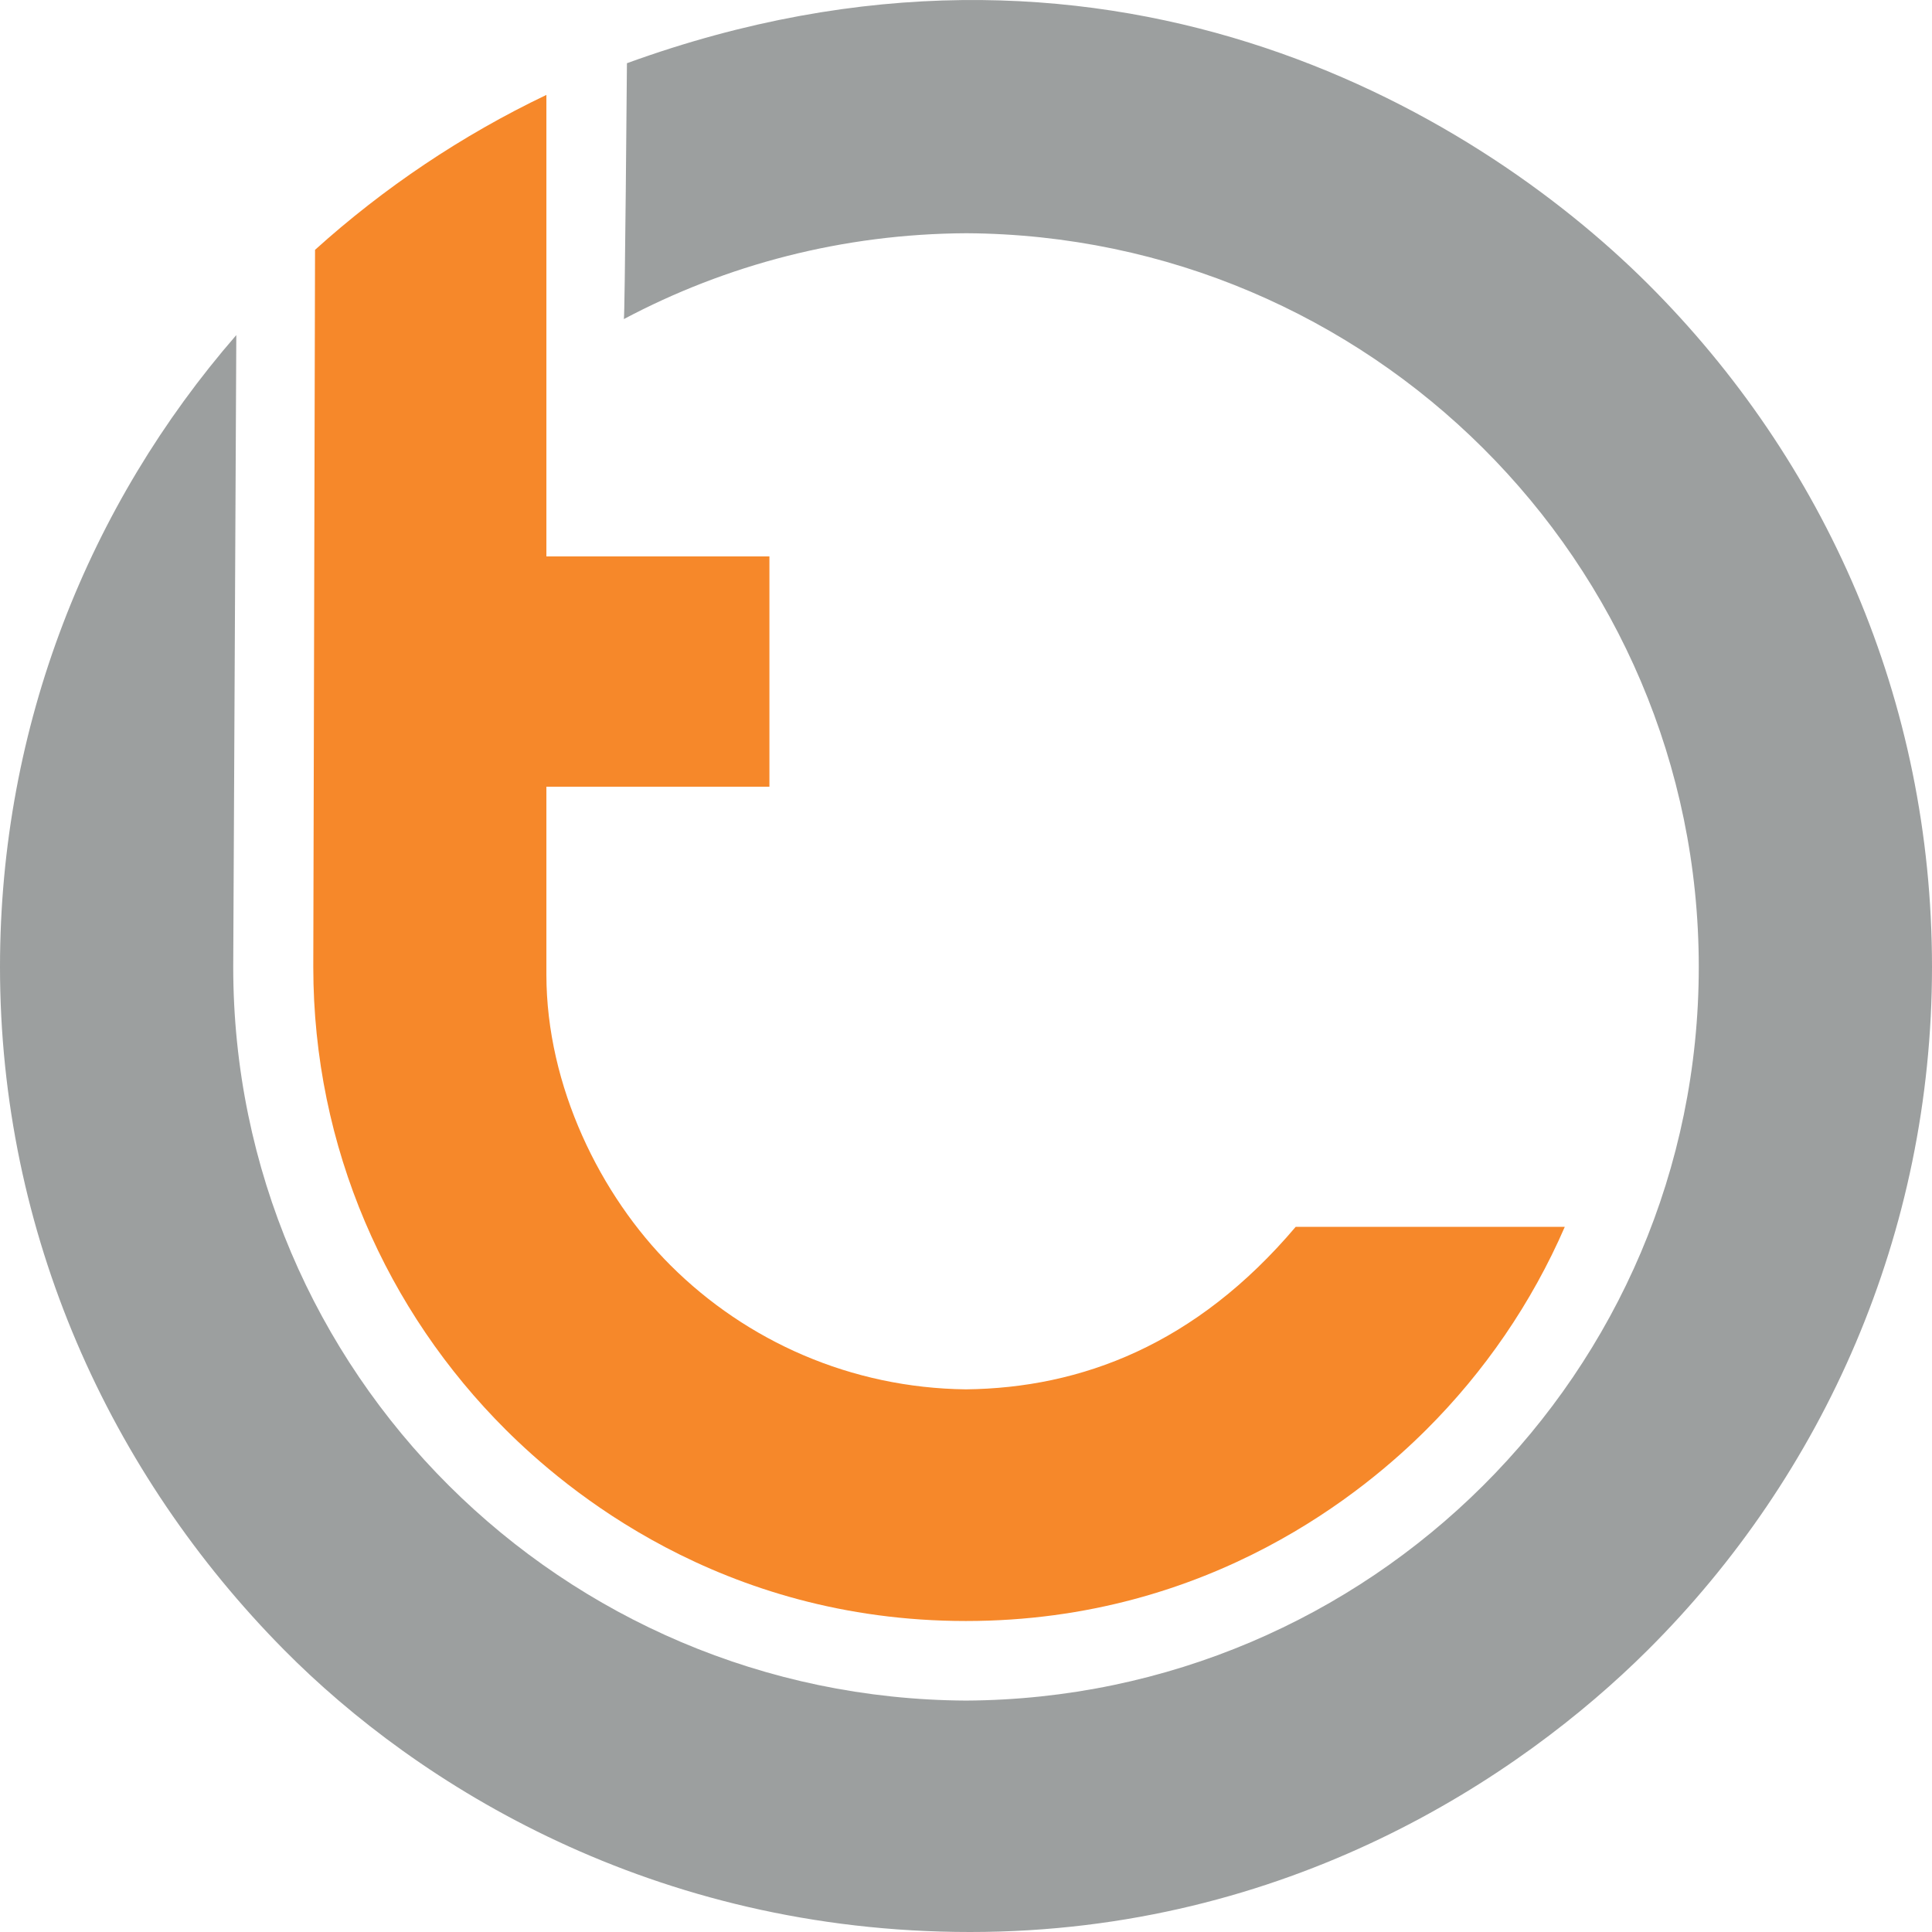
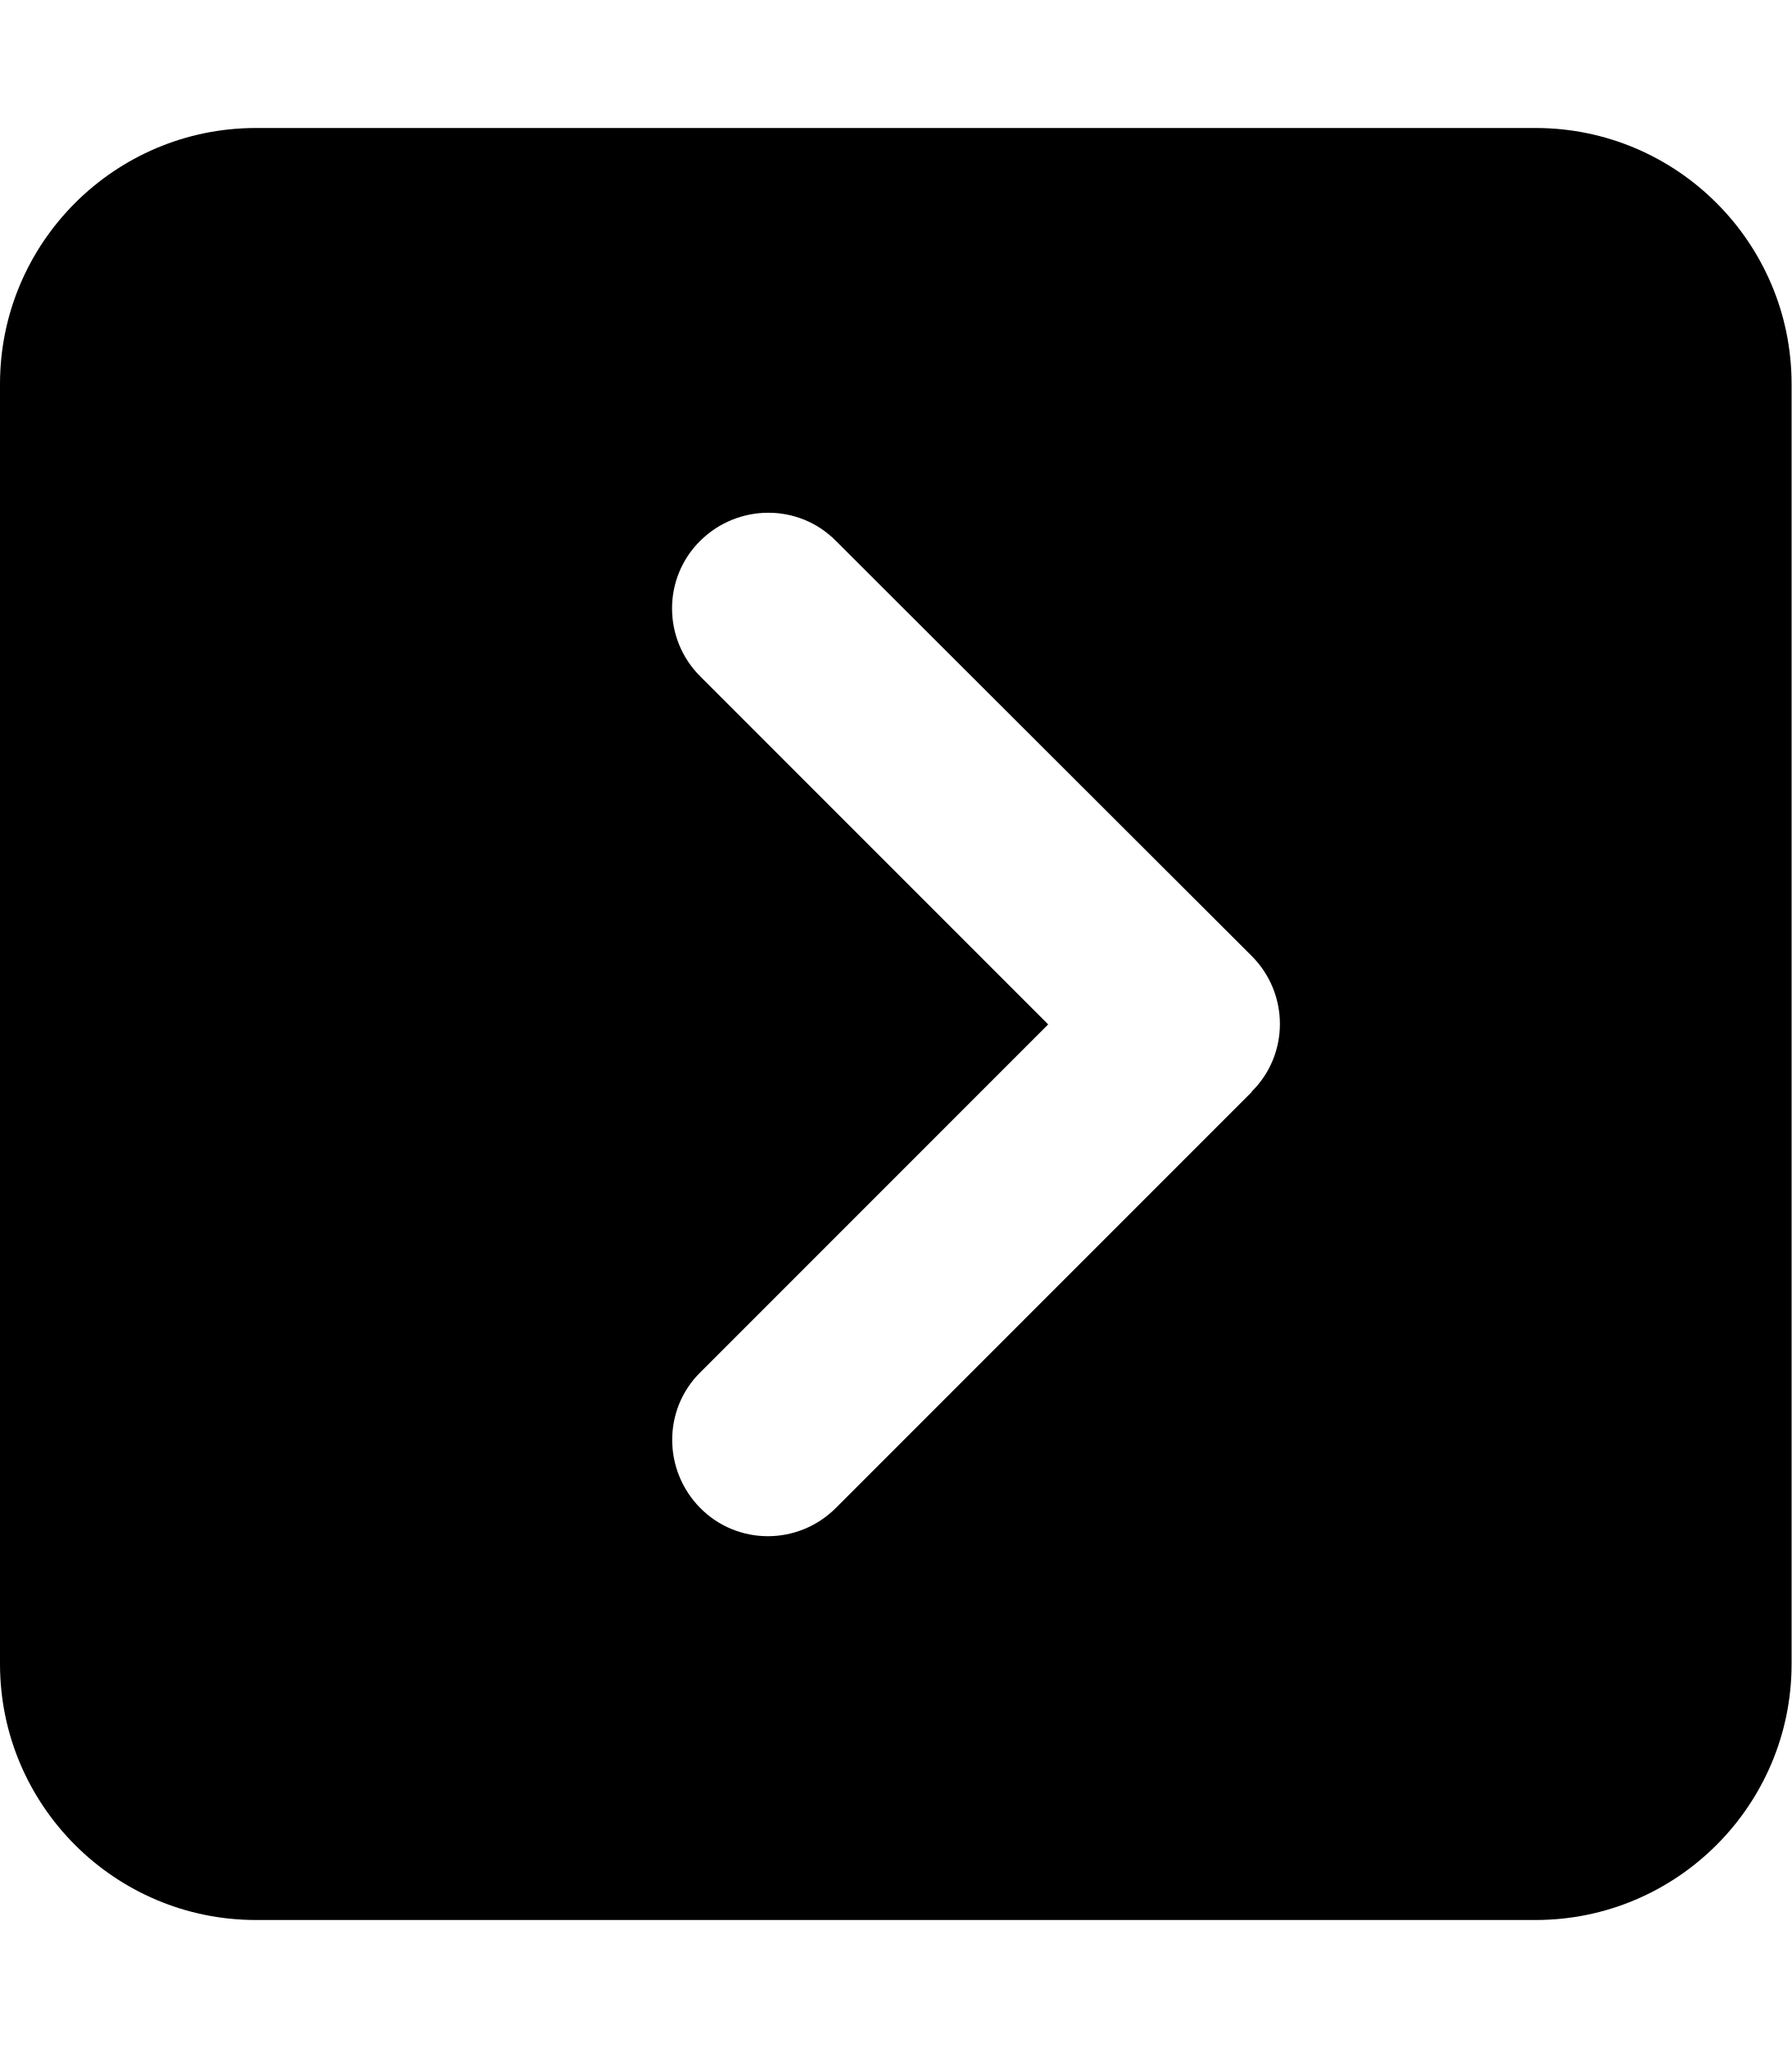
- <svg xmlns="http://www.w3.org/2000/svg" width="32" height="32" viewBox="0 0 32 32" version="1.1" xml:space="preserve" style="fill-rule:evenodd;clip-rule:evenodd;stroke-linejoin:round;stroke-miterlimit:1.414;">
-   <g>
-     <path d="M10.384,1.047c0,0 -0.034,4.229 -0.051,4.238c1.693,-0.899 3.624,-1.412 5.674,-1.422c3.341,0.02 6.363,1.376 8.555,3.558c2.209,2.199 3.575,5.238 3.575,8.594c0,3.356 -1.366,6.395 -3.575,8.594c-2.194,2.184 -5.219,3.54 -8.562,3.558c-3.343,-0.018 -6.368,-1.374 -8.562,-3.558c-2.209,-2.199 -3.575,-5.238 -3.575,-8.594c0,-0.067 0.051,-10.465 0.051,-10.465c-2.439,2.806 -3.914,6.464 -3.914,10.465c0,4.418 1.82,8.397 4.707,11.314c2.212,2.235 6.104,4.671 11.362,4.671c5.258,0 9.103,-2.559 11.224,-4.671c2.908,-2.896 4.707,-6.896 4.707,-11.314c0,-4.418 -1.774,-8.389 -4.707,-11.314c-2.938,-2.929 -9.048,-6.51 -16.909,-3.654Z" style="fill:#9c9f9f;fill-rule:nonzero;" />
-     <path d="M25.918,20.32l-4.457,0c-1.653,1.953 -3.552,2.67 -5.461,2.692c-1.909,-0.022 -3.635,-0.8 -4.889,-2.049c-1.165,-1.16 -2.061,-2.973 -2.061,-4.82c0,-0.82 0,-3.113 0,-3.113l3.694,0l0,-3.814l-3.694,0l0,-7.644c-1.402,0.67 -2.691,1.537 -3.832,2.566c0,0 -0.029,11.802 -0.029,11.877c0,2.994 1.219,5.705 3.19,7.668c0.968,0.964 3.54,3.166 7.62,3.166c4.08,0 6.654,-2.202 7.622,-3.166c0.964,-0.96 1.748,-2.099 2.297,-3.363Z" style="fill:#f6882a;fill-rule:nonzero;" />
-   </g>
+ <svg xmlns="http://www.w3.org/2000/svg" height="16" width="14" viewBox="0 0 448 512">
+   <path d="M448 96c0-35.3-28.7-64-64-64L64 32C28.7 32 0 60.7 0 96L0 416c0 35.3 28.7 64 64 64l320 0c35.3 0 64-28.7 64-64l0-320zM313 273L209 377c-9.4 9.4-24.6 9.4-33.9 0s-9.4-24.6 0-33.9l87-87-87-87c-9.4-9.4-9.4-24.6 0-33.9s24.6-9.4 33.9 0L313 239c9.4 9.4 9.4 24.6 0 33.9z" />
</svg>
